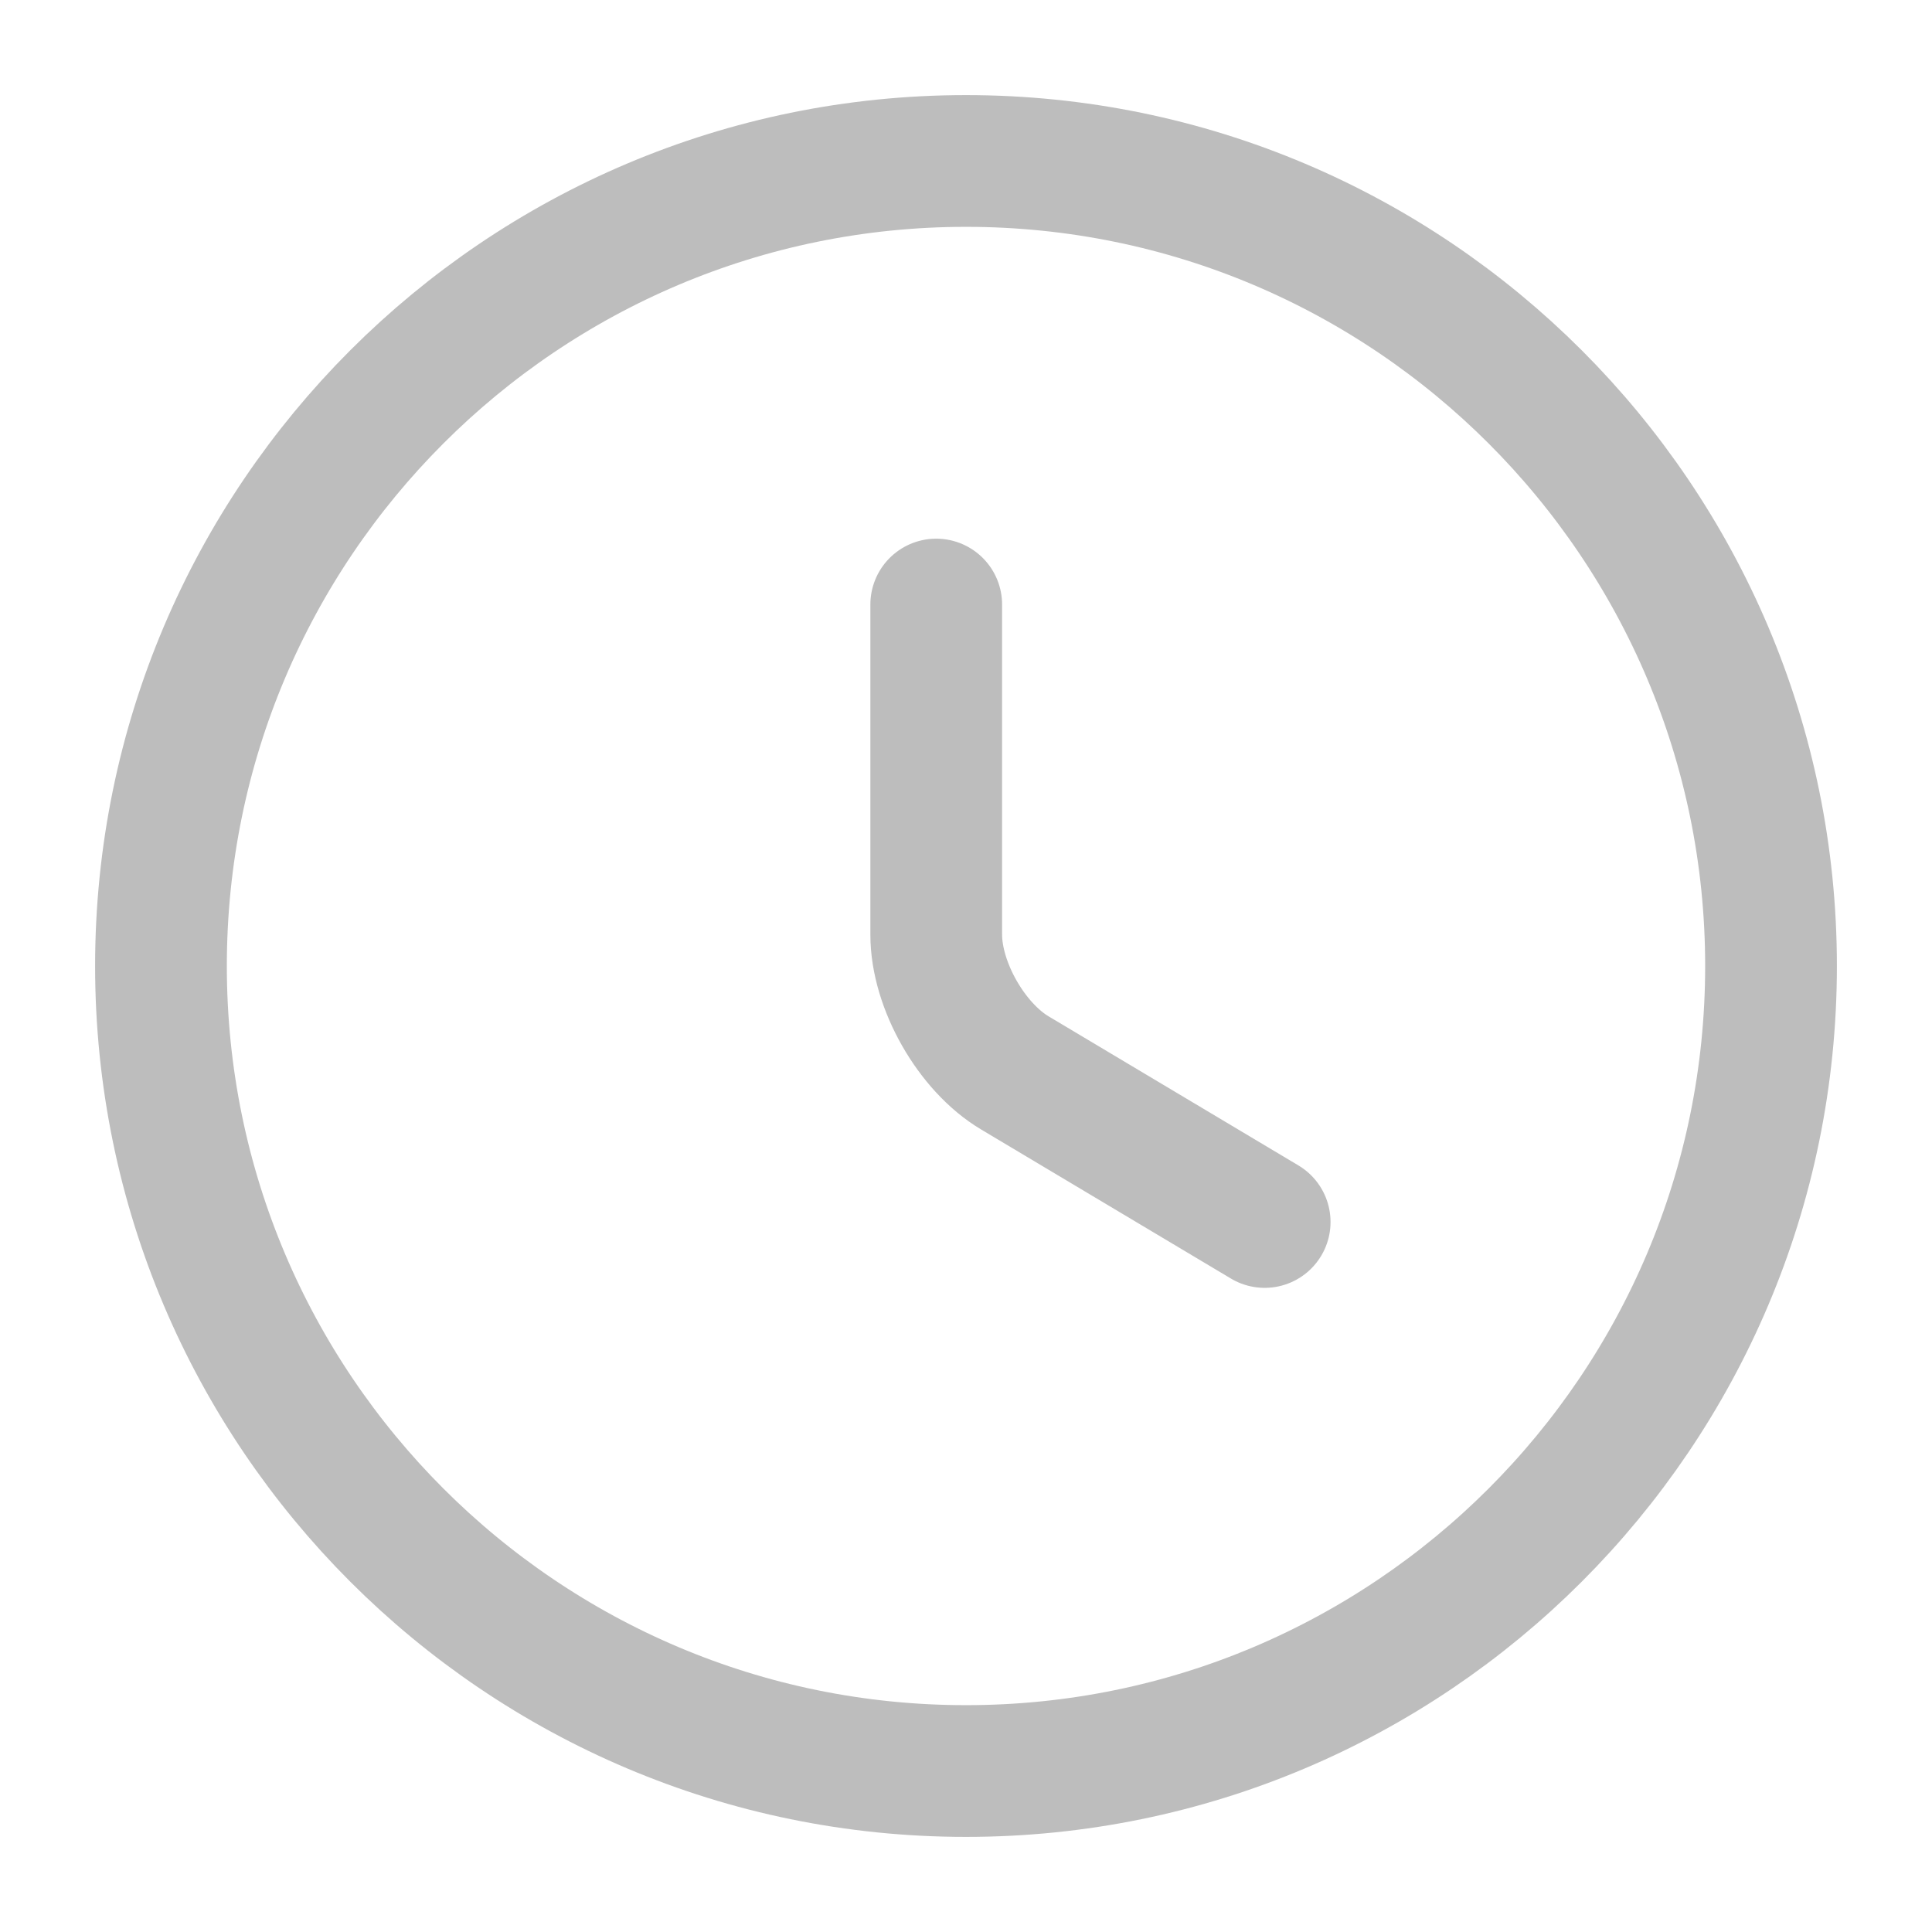
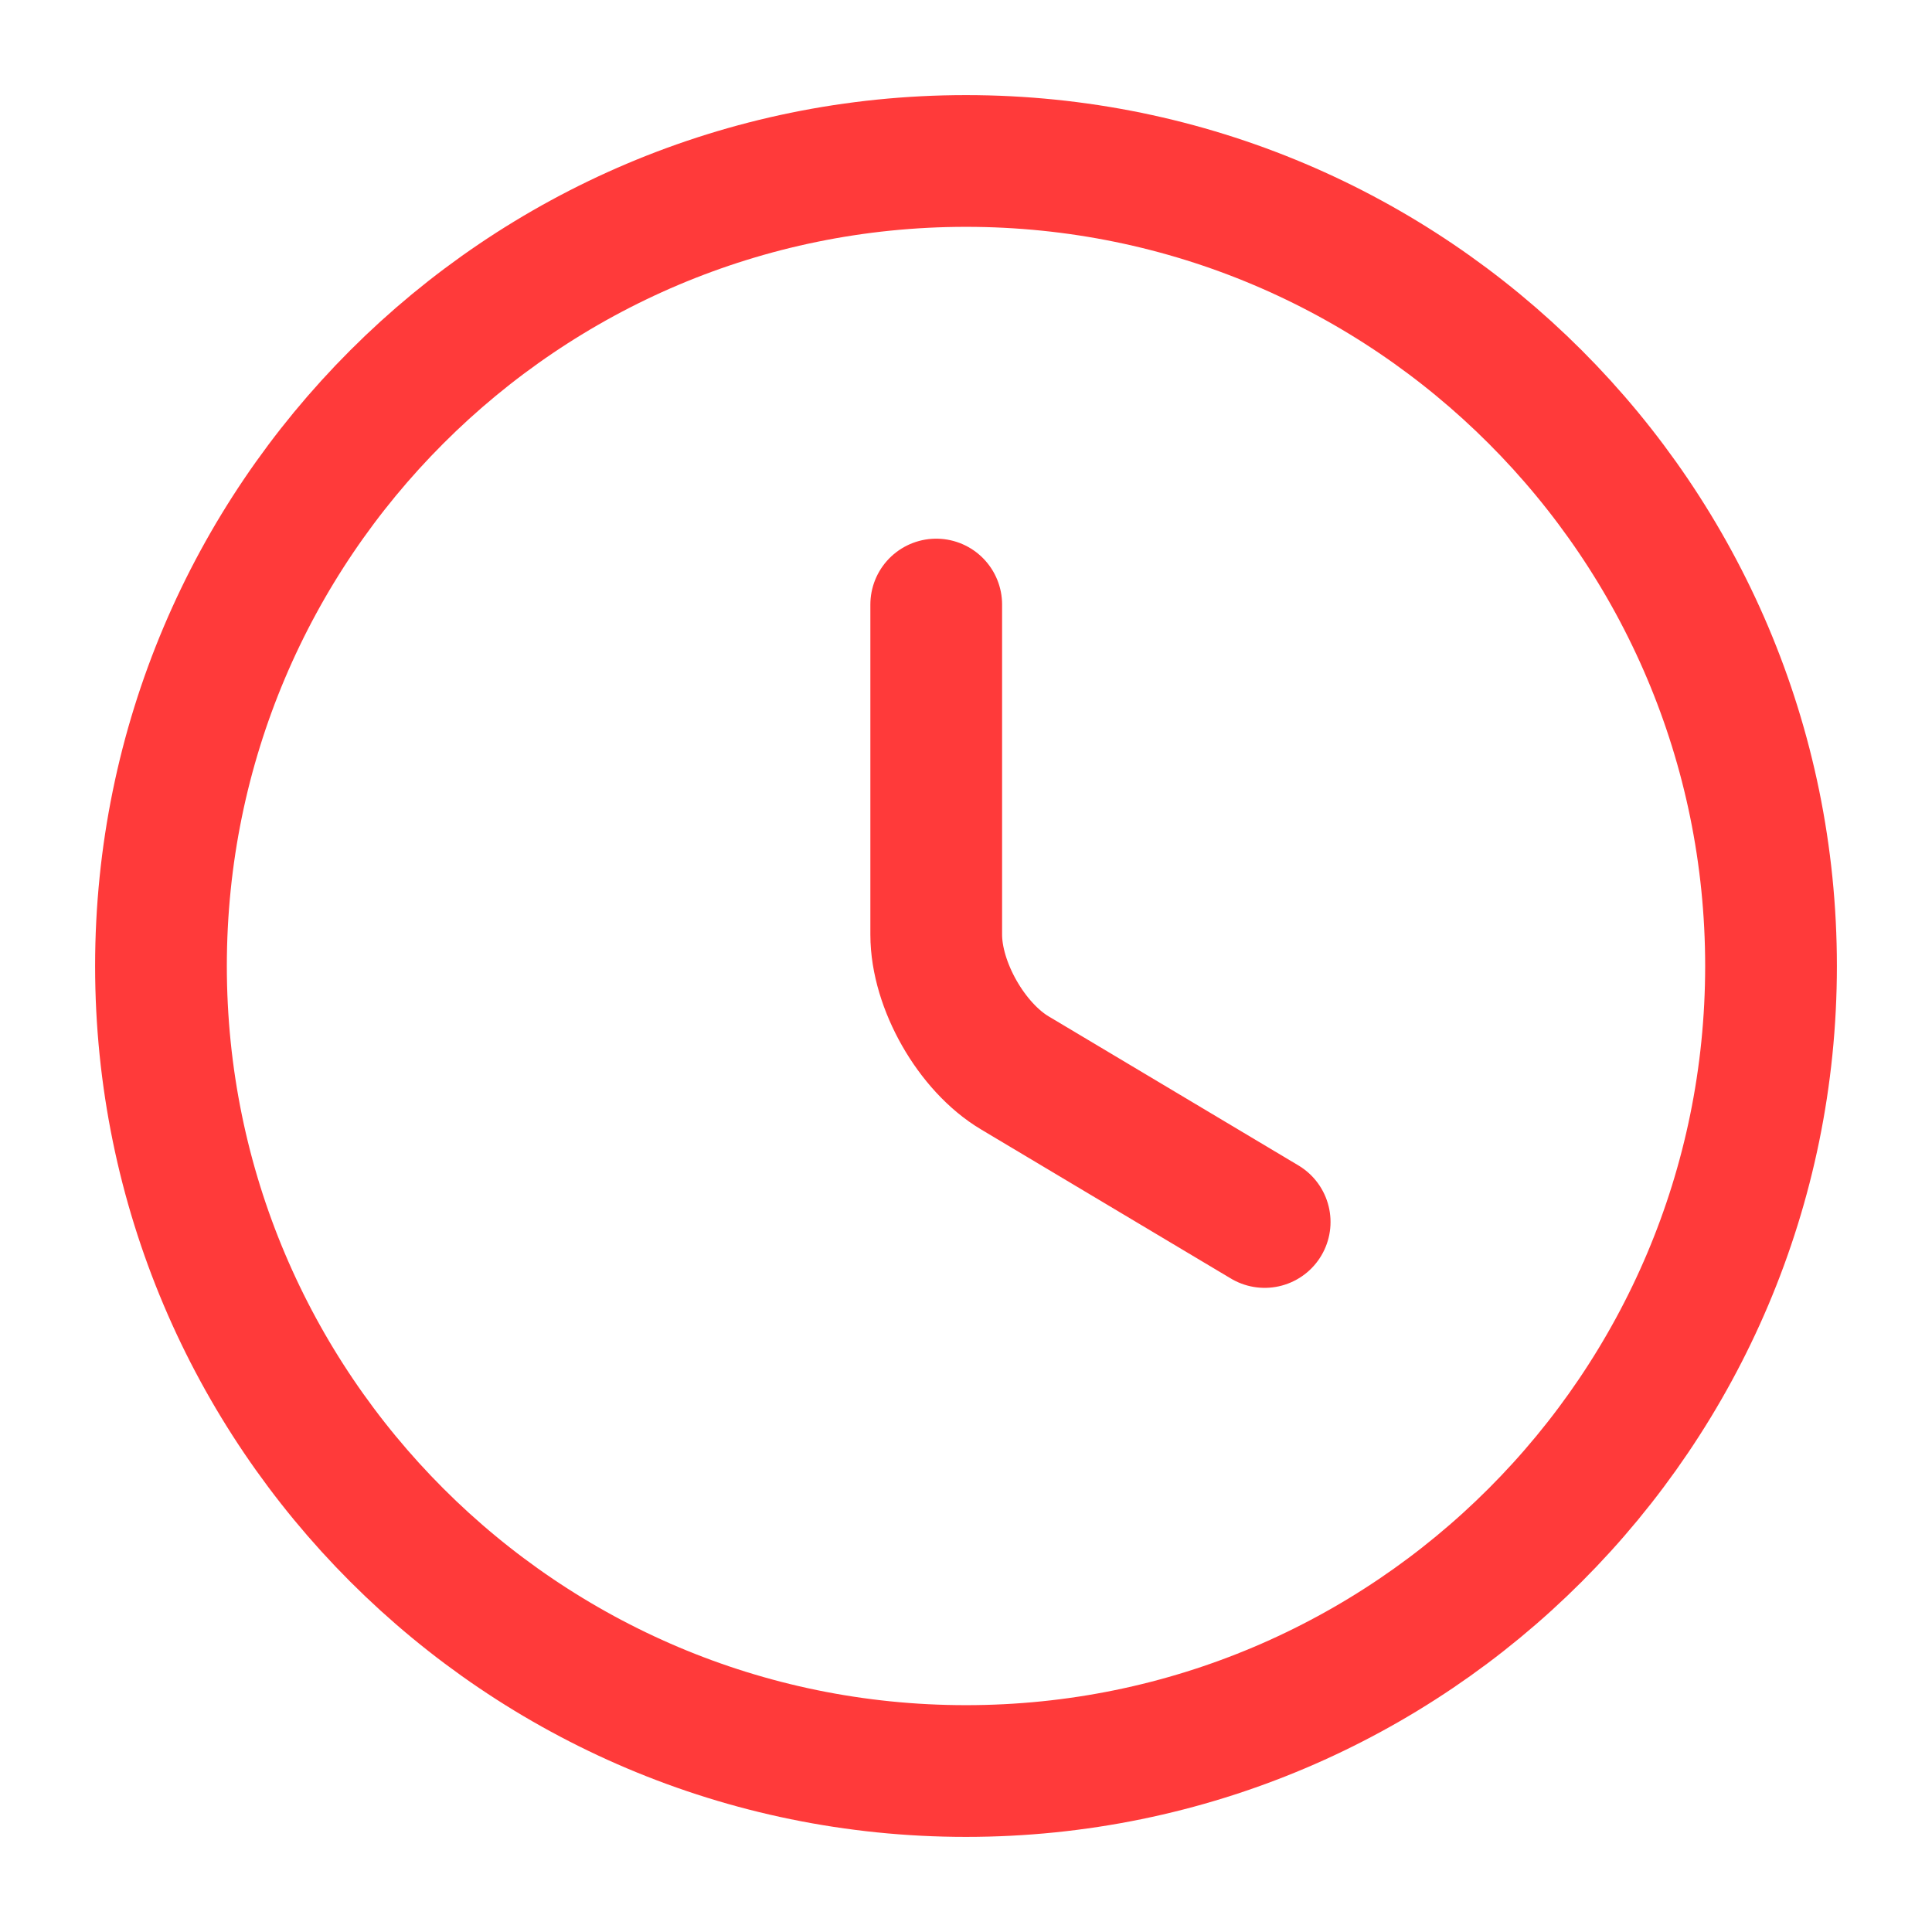
<svg xmlns="http://www.w3.org/2000/svg" width="22" height="22" viewBox="0 0 22 22" fill="none">
-   <path d="M20.167 11C20.167 16.06 16.06 20.167 11 20.167C5.94 20.167 1.833 16.06 1.833 11C1.833 5.94 5.94 1.833 11 1.833C16.06 1.833 20.167 5.94 20.167 11Z" stroke="#BDBDBD" stroke-width="1.5" stroke-linecap="round" stroke-linejoin="round" />
-   <path d="M14.401 13.915L11.559 12.219C11.064 11.926 10.661 11.22 10.661 10.643V6.884" stroke="#BDBDBD" stroke-width="1.5" stroke-linecap="round" stroke-linejoin="round" />
+   <path d="M20.167 11C20.167 16.06 16.06 20.167 11 20.167C5.94 20.167 1.833 16.06 1.833 11C1.833 5.94 5.94 1.833 11 1.833C16.06 1.833 20.167 5.94 20.167 11Z" stroke="#FF3A3A" stroke-width="1.5" stroke-linecap="round" stroke-linejoin="round" />
+   <path d="M14.401 13.915L11.559 12.219C11.064 11.926 10.661 11.22 10.661 10.643V6.884" stroke="#FF3A3A" stroke-width="1.5" stroke-linecap="round" stroke-linejoin="round" />
</svg>
